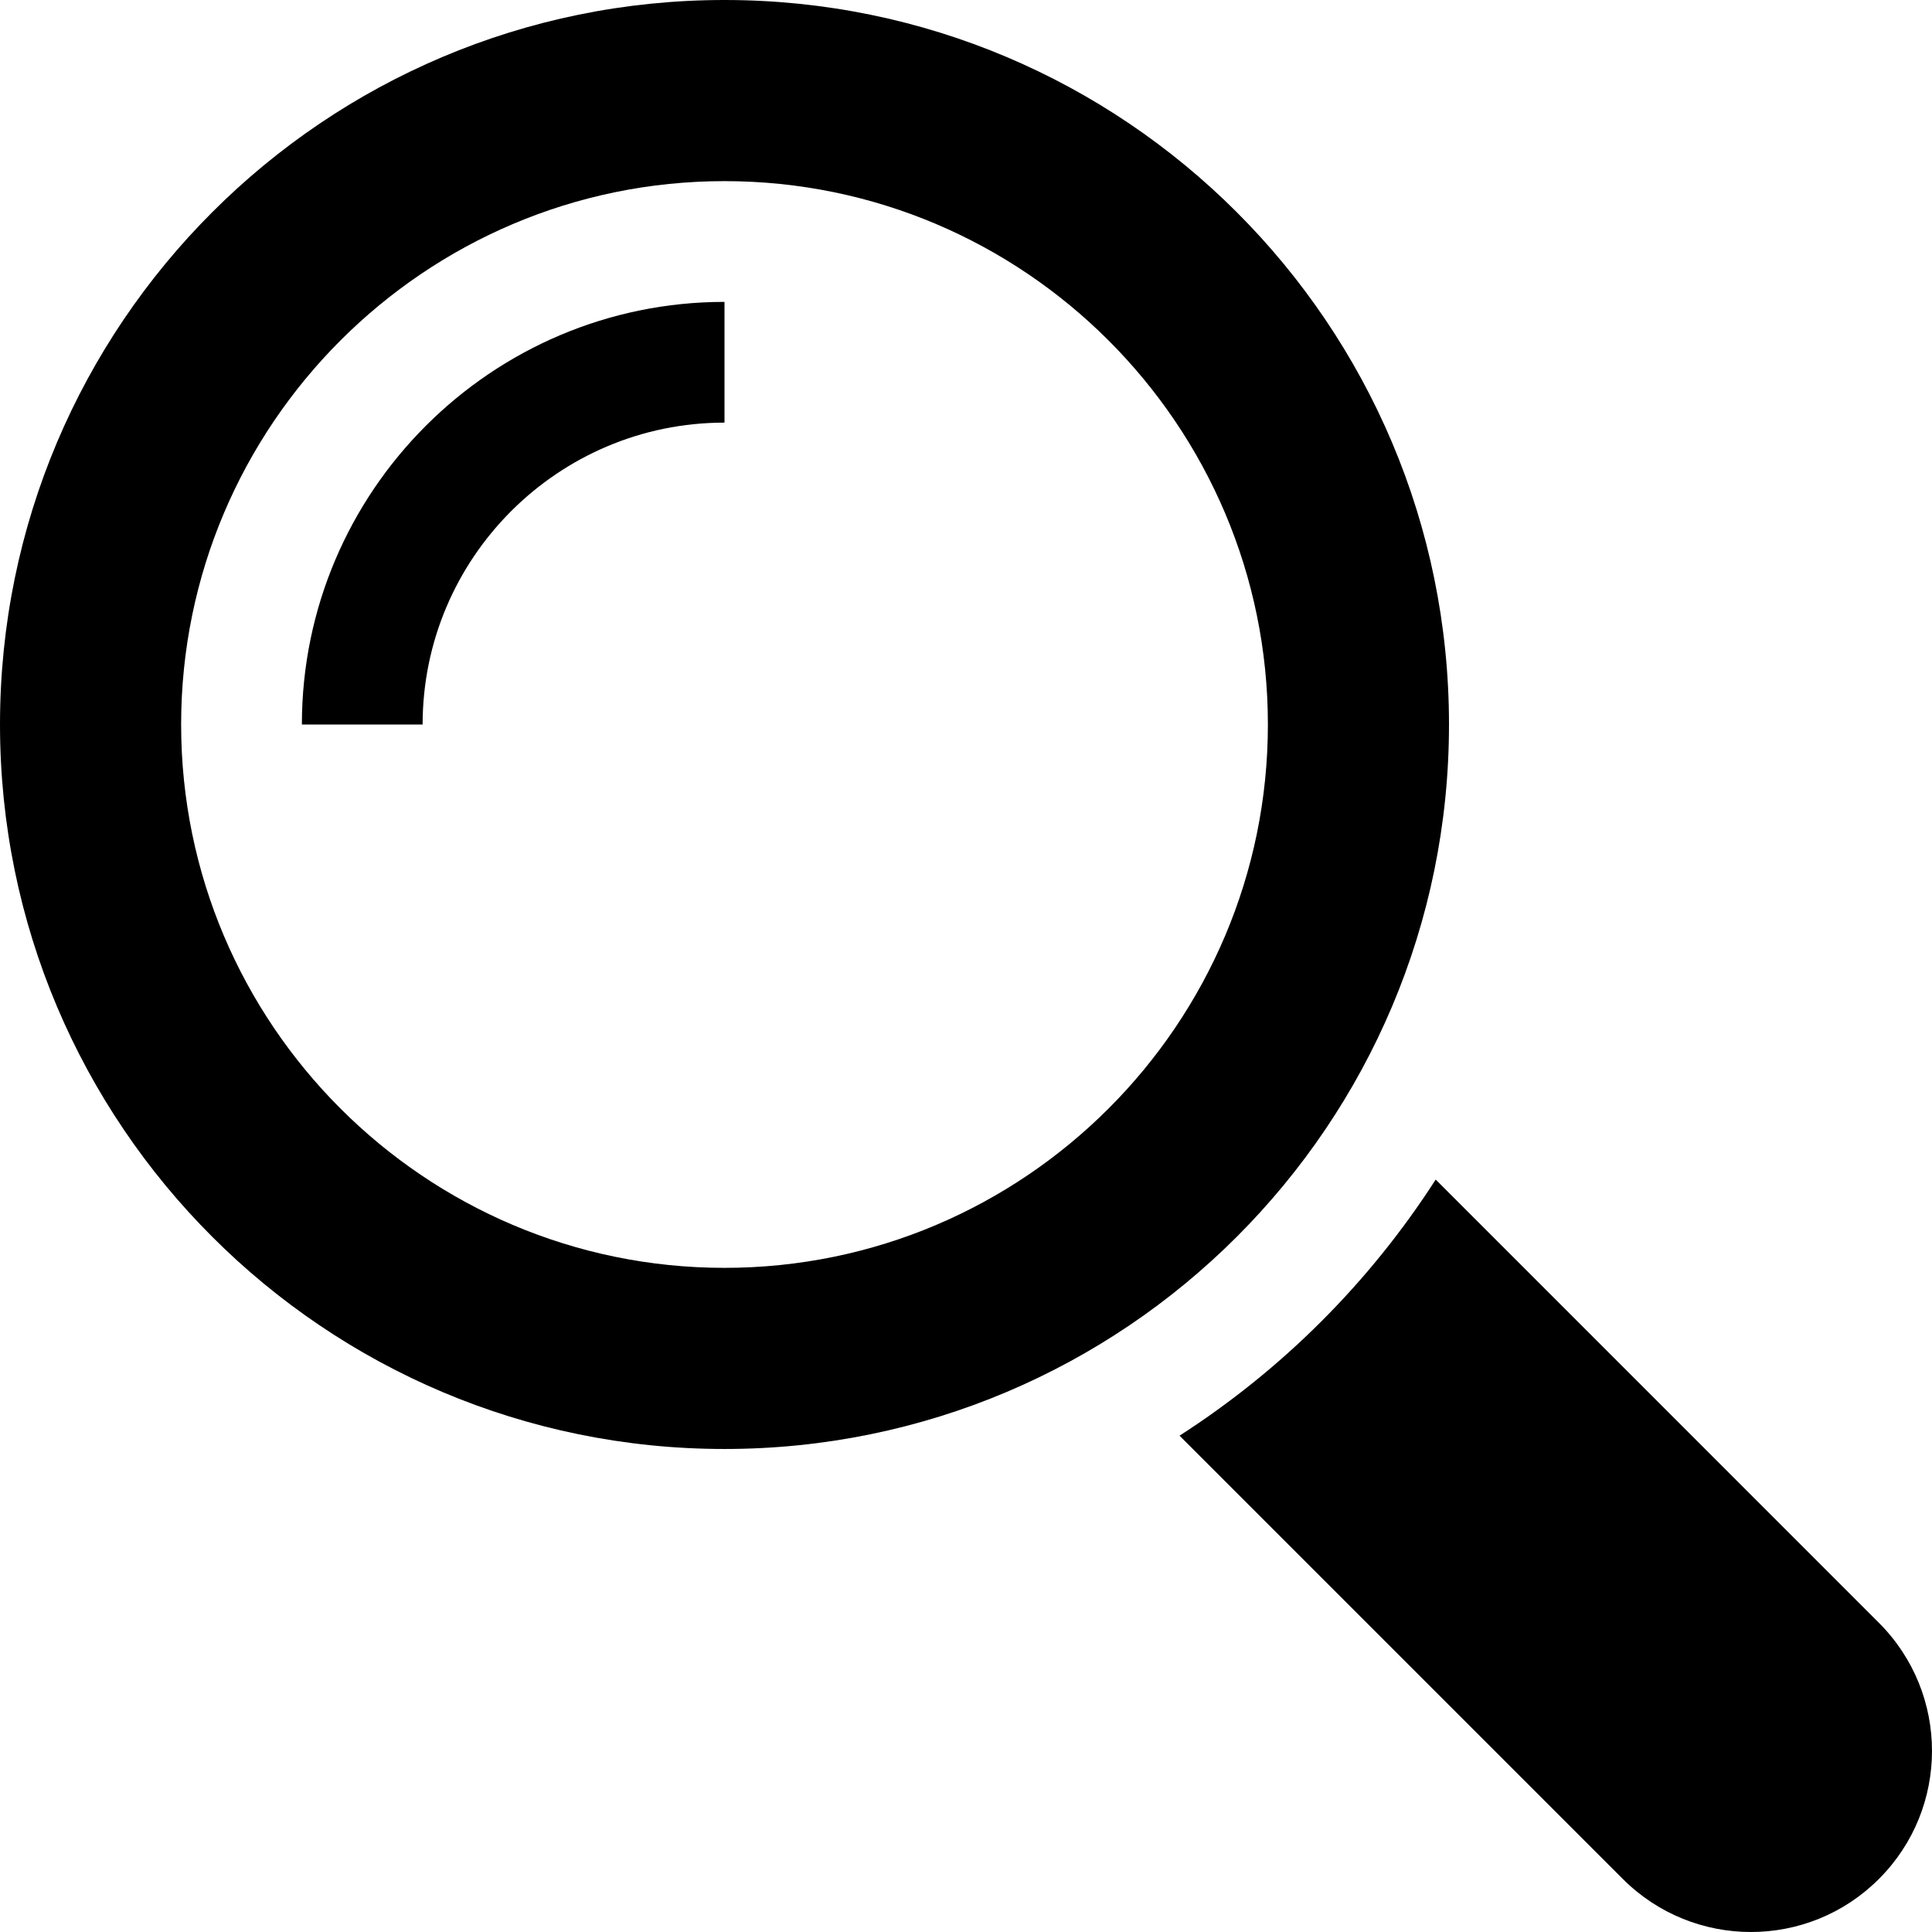
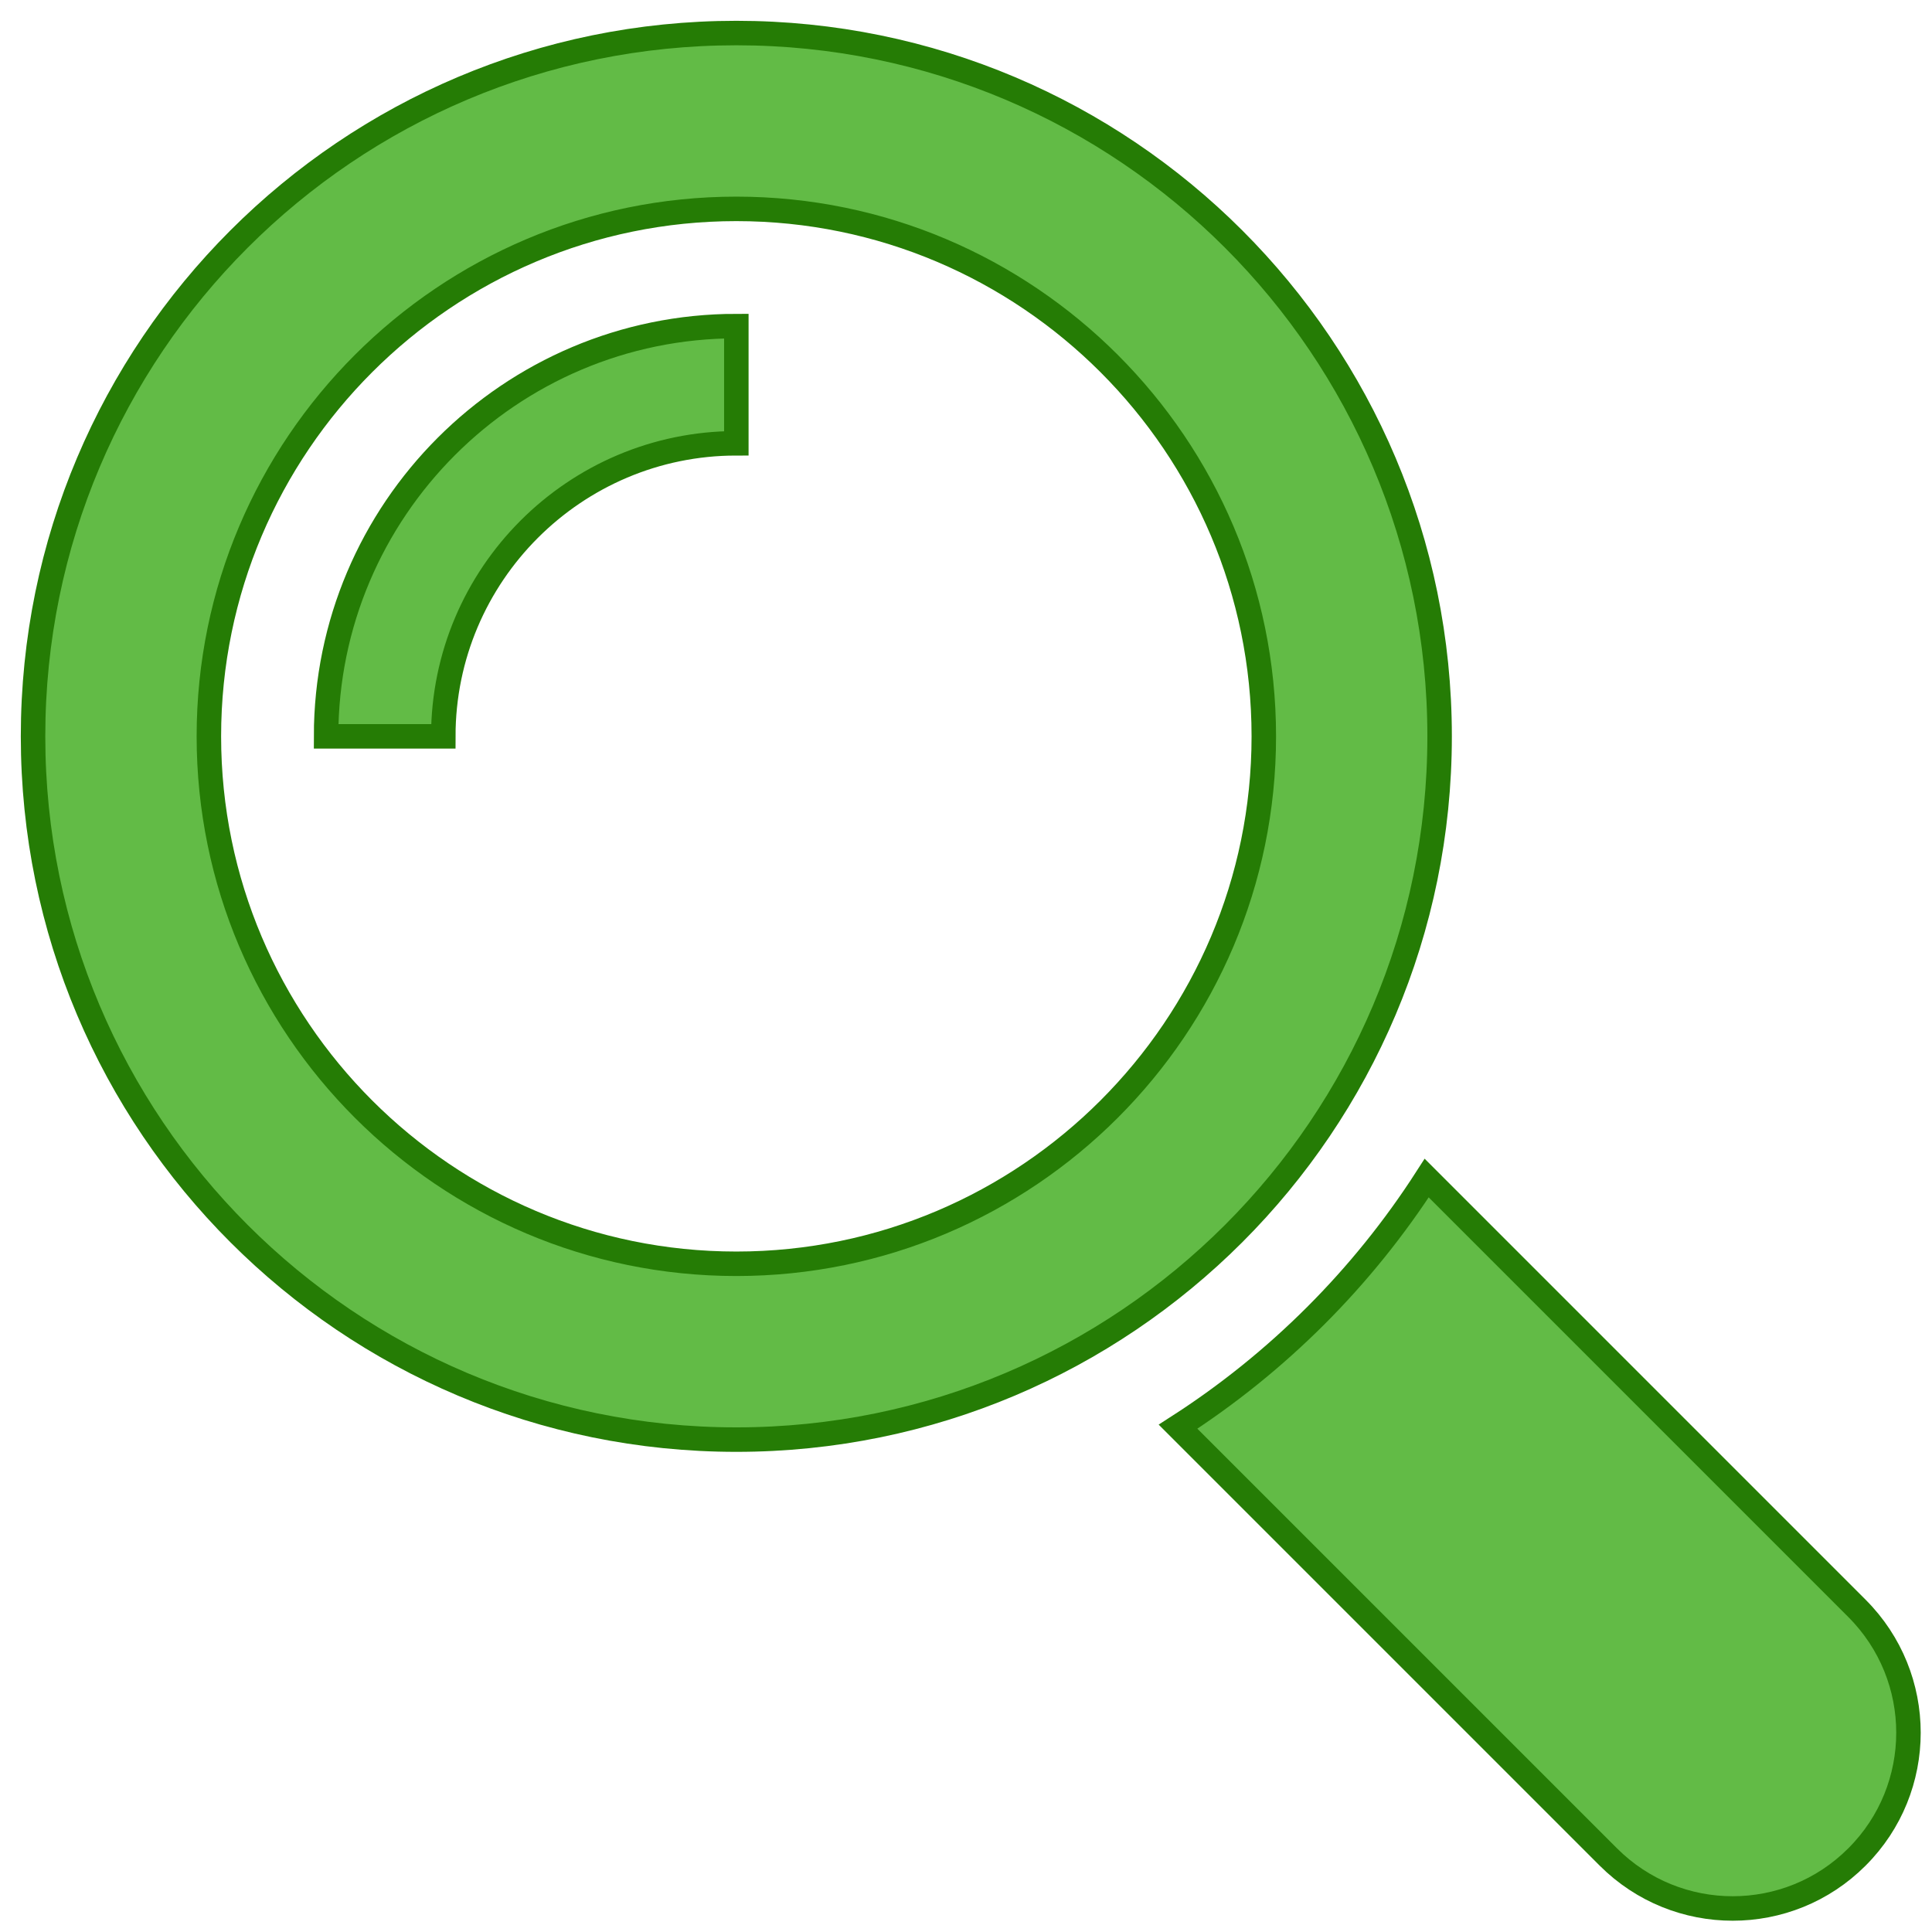
<svg xmlns="http://www.w3.org/2000/svg" version="1.1" id="Capa_1" x="0px" y="0px" width="485.213px" height="485.213px" viewBox="0 0 485.213 485.213" style="enable-background:new 0 0 485.213 485.213;" xml:space="preserve">
-   <g>
-     <g>
-       <path d="M471.882,407.567L360.567,296.243c-16.586,25.795-38.536,47.734-64.331,64.321l111.324,111.324    c17.772,17.768,46.587,17.768,64.321,0C489.654,454.149,489.654,425.334,471.882,407.567z" />
-       <path d="M363.909,181.955C363.909,81.473,282.44,0,181.956,0C81.474,0,0.001,81.473,0.001,181.955s81.473,181.951,181.955,181.951    C282.44,363.906,363.909,282.437,363.909,181.955z M181.956,318.416c-75.252,0-136.465-61.208-136.465-136.46    c0-75.252,61.213-136.465,136.465-136.465c75.25,0,136.468,61.213,136.468,136.465    C318.424,257.208,257.206,318.416,181.956,318.416z" />
-       <path d="M75.817,181.955h30.322c0-41.803,34.014-75.814,75.816-75.814V75.816C123.438,75.816,75.817,123.437,75.817,181.955z" />
+   <defs id="defs45" />
+   <g id="g3" style="fill:#62bb46;fill-opacity:1;stroke:#257c05;stroke-width:6.334;stroke-opacity:1" transform="matrix(0.9707198,0,0,0.9707198,8.299213,8.29931)">
+     <g id="g5" style="fill:#62bb46;fill-opacity:1;stroke:#257c05;stroke-width:6.334;stroke-opacity:1">
+       <path d="M 471.882,407.567 360.567,296.243 c -16.586,25.795 -38.536,47.734 -64.331,64.321 L 407.56,471.888 c 17.772,17.768 46.587,17.768 64.321,0 17.773,-17.739 17.773,-46.554 0.001,-64.321 z" id="path7" style="fill:#62bb46;fill-opacity:1;stroke:#257c05;stroke-width:6.334;stroke-opacity:1" />
+       <path d="M 363.909,181.955 C 363.909,81.473 282.44,0 181.956,0 81.474,0 0.001,81.473 0.001,181.955 c 0,100.482 81.473,181.951 181.955,181.951 100.484,0 181.953,-81.469 181.953,-181.951 z M 181.956,318.416 c -75.252,0 -136.465,-61.208 -136.465,-136.46 0,-75.252 61.213,-136.465 136.465,-136.465 75.25,0 136.468,61.213 136.468,136.465 0,75.252 -61.218,136.46 -136.468,136.46 z" id="path9" style="fill:#62bb46;fill-opacity:1;stroke:#257c05;stroke-width:6.334;stroke-opacity:1" />
+       <path d="m 75.817,181.955 30.322,0 c 0,-41.803 34.014,-75.814 75.816,-75.814 l 0,-30.325 c -58.517,0 -106.138,47.621 -106.138,106.139 z" id="path11" style="fill:#62bb46;fill-opacity:1;stroke:#257c05;stroke-width:6.334;stroke-opacity:1" />
    </g>
  </g>
-   <g>
- </g>
-   <g>
- </g>
-   <g>
- </g>
-   <g>
- </g>
-   <g>
- </g>
-   <g>
- </g>
-   <g>
- </g>
-   <g>
- </g>
-   <g>
- </g>
-   <g>
- </g>
-   <g>
- </g>
-   <g>
- </g>
-   <g>
- </g>
-   <g>
- </g>
-   <g>
- </g>
+   <g id="g13" />
+   <g id="g15" />
+   <g id="g17" />
+   <g id="g19" />
+   <g id="g21" />
+   <g id="g23" />
+   <g id="g25" />
+   <g id="g27" />
+   <g id="g29" />
+   <g id="g31" />
+   <g id="g33" />
+   <g id="g35" />
+   <g id="g37" />
+   <g id="g39" />
+   <g id="g41" />
</svg>
